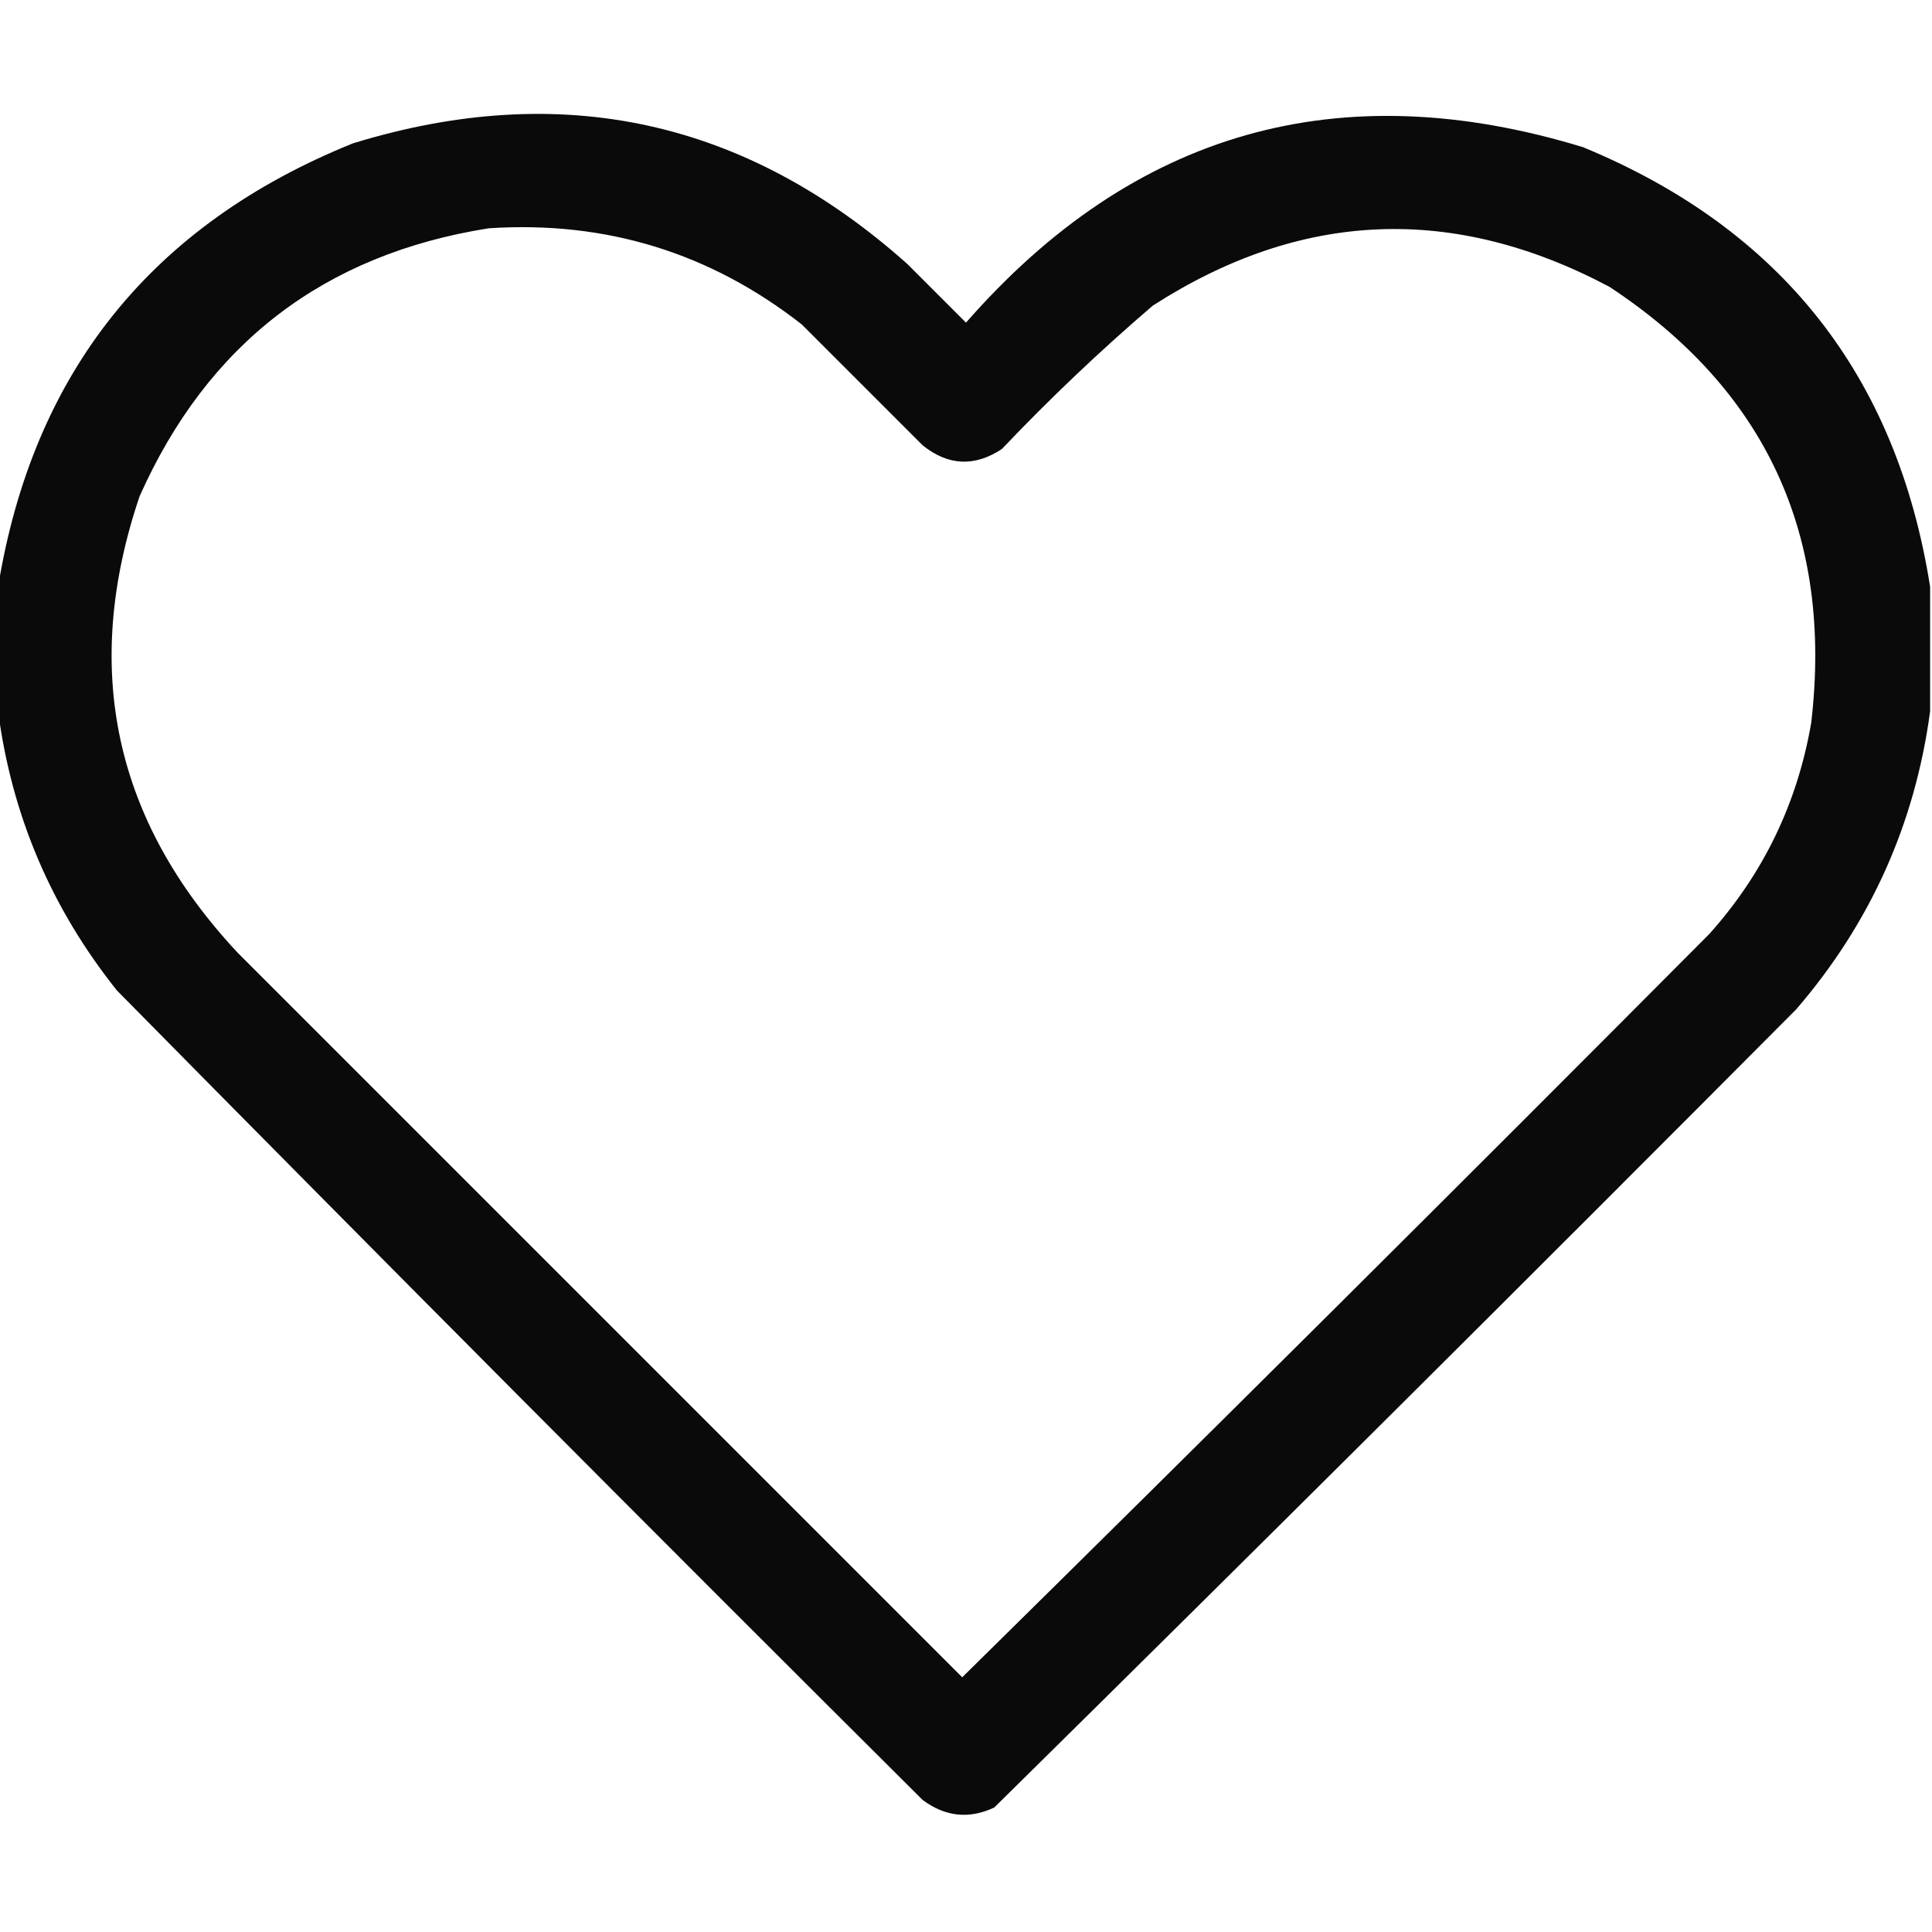
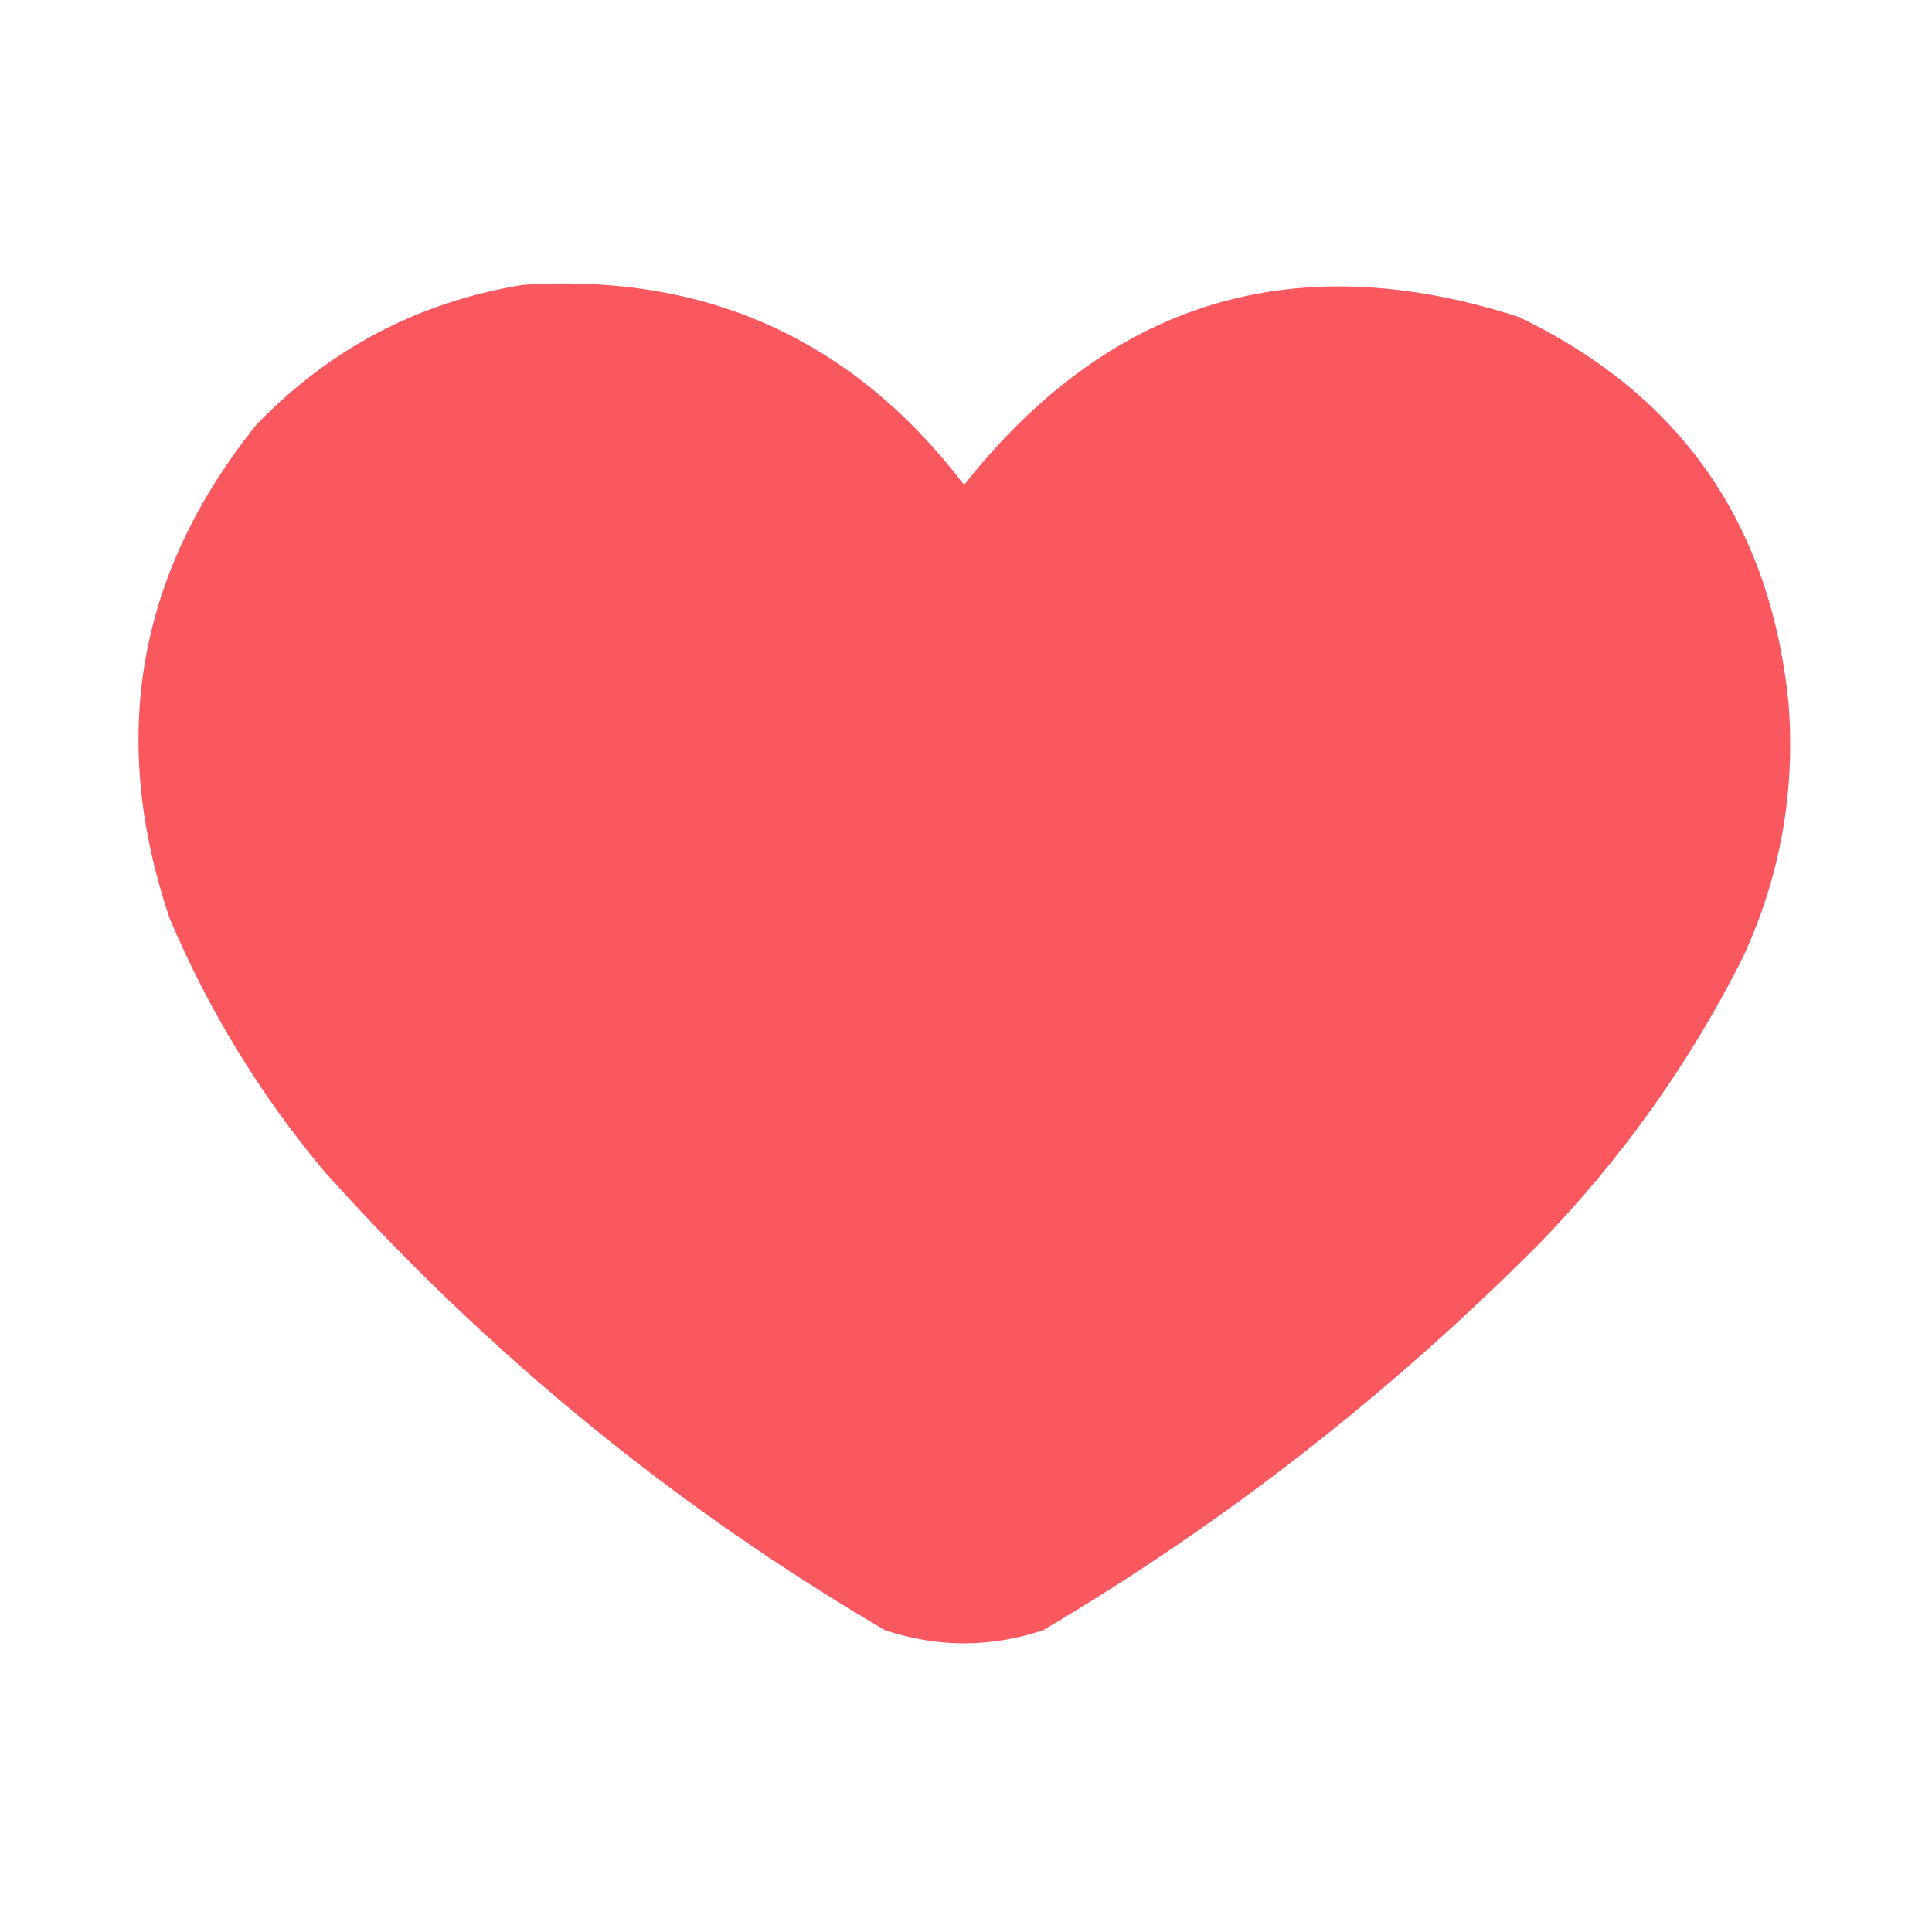
- <svg xmlns="http://www.w3.org/2000/svg" version="1.1" width="28px" height="28px" viewBox="0 0 512 512" style="shape-rendering:geometricPrecision; text-rendering:geometricPrecision; image-rendering:optimizeQuality; fill-rule:evenodd; clip-rule:evenodd">
+ <svg xmlns="http://www.w3.org/2000/svg" version="1.1" width="512px" height="512px" viewBox="0 0 512 512" style="shape-rendering:geometricPrecision; text-rendering:geometricPrecision; image-rendering:optimizeQuality; fill-rule:evenodd; clip-rule:evenodd">
  <g>
-     <path style="opacity:0.96" fill="#000000" d="M 511.5,155.5 C 511.5,166.5 511.5,177.5 511.5,188.5C 507.494,218.353 495.66,244.687 476,267.5C 405.473,338.361 334.639,408.861 263.5,479C 256.844,482.142 250.51,481.475 244.5,477C 172.973,405.806 101.806,334.306 31,262.5C 13.606,240.718 3.106,216.051 -0.5,188.5C -0.5,177.5 -0.5,166.5 -0.5,155.5C 8.735,98.755 40.068,59.588 93.5,38C 148.614,21.031 197.614,31.698 240.5,70C 245.667,75.167 250.833,80.333 256,85.5C 300.393,34.774 354.893,19.274 419.5,39C 472,60.659 502.666,99.492 511.5,155.5 Z M 129.5,60.5 C 160.524,58.455 188.191,66.955 212.5,86C 223.167,96.667 233.833,107.333 244.5,118C 251.254,123.438 258.254,123.771 265.5,119C 278.228,105.603 291.562,92.936 305.5,81C 344.776,55.711 385.109,54.044 426.5,76C 467.957,103.303 485.791,141.803 480,191.5C 476.328,212.841 467.328,231.507 453,247.5C 387.306,313.528 321.306,379.194 255,444.5C 191,380.5 127,316.5 63,252.5C 30.213,217.473 21.546,177.14 37,131.5C 55.022,91.079 85.855,67.413 129.5,60.5 Z" />
+     <path style="opacity:0.997" fill="#f9585e" d="M 138.5,75.5 C 187.098,72.304 226.098,89.97 255.5,128.5C 294.144,79.676 343.144,64.843 402.5,84C 445.414,104.622 469.247,138.788 474,186.5C 475.793,209.87 471.793,232.203 462,253.5C 447.884,281.613 429.884,306.946 408,329.5C 368.422,369.343 324.588,403.51 276.5,432C 262.5,436.667 248.5,436.667 234.5,432C 178.801,399.322 129.301,358.822 86,310.5C 69.045,290.272 55.378,267.938 45,243.5C 28.712,195.489 36.379,151.822 68,112.5C 87.436,92.366 110.936,80.032 138.5,75.5 Z" />
  </g>
</svg>
